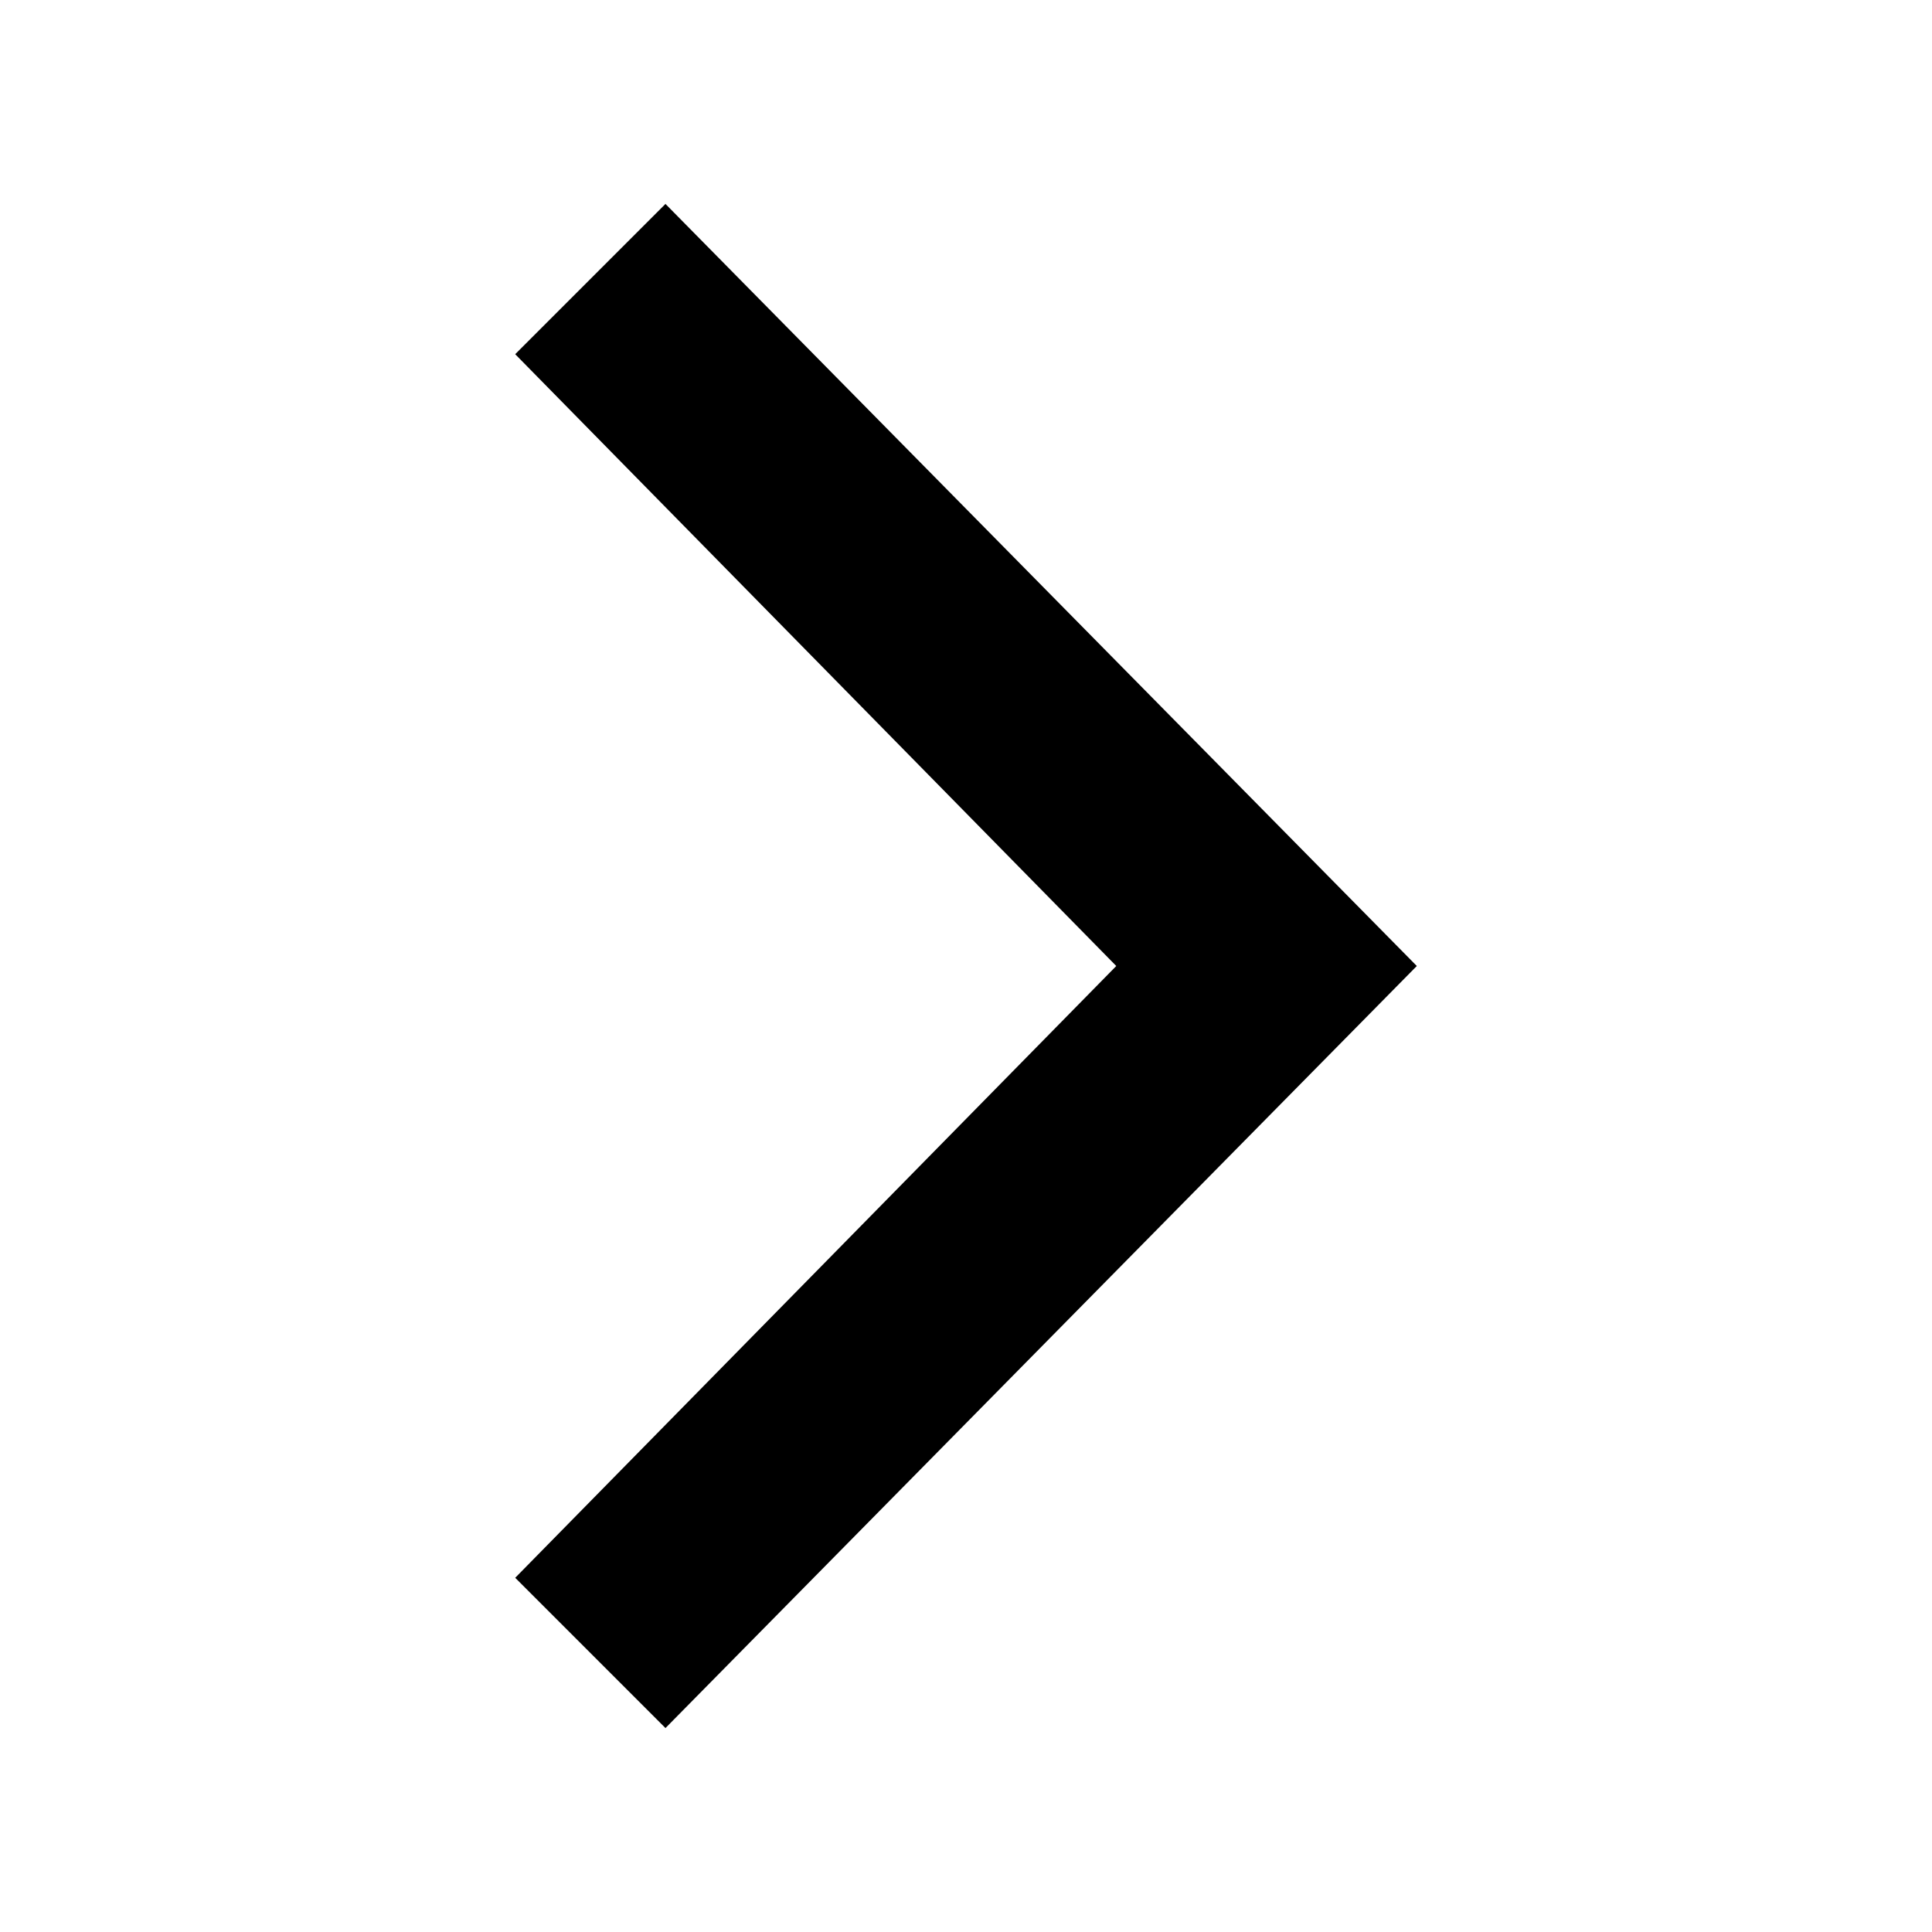
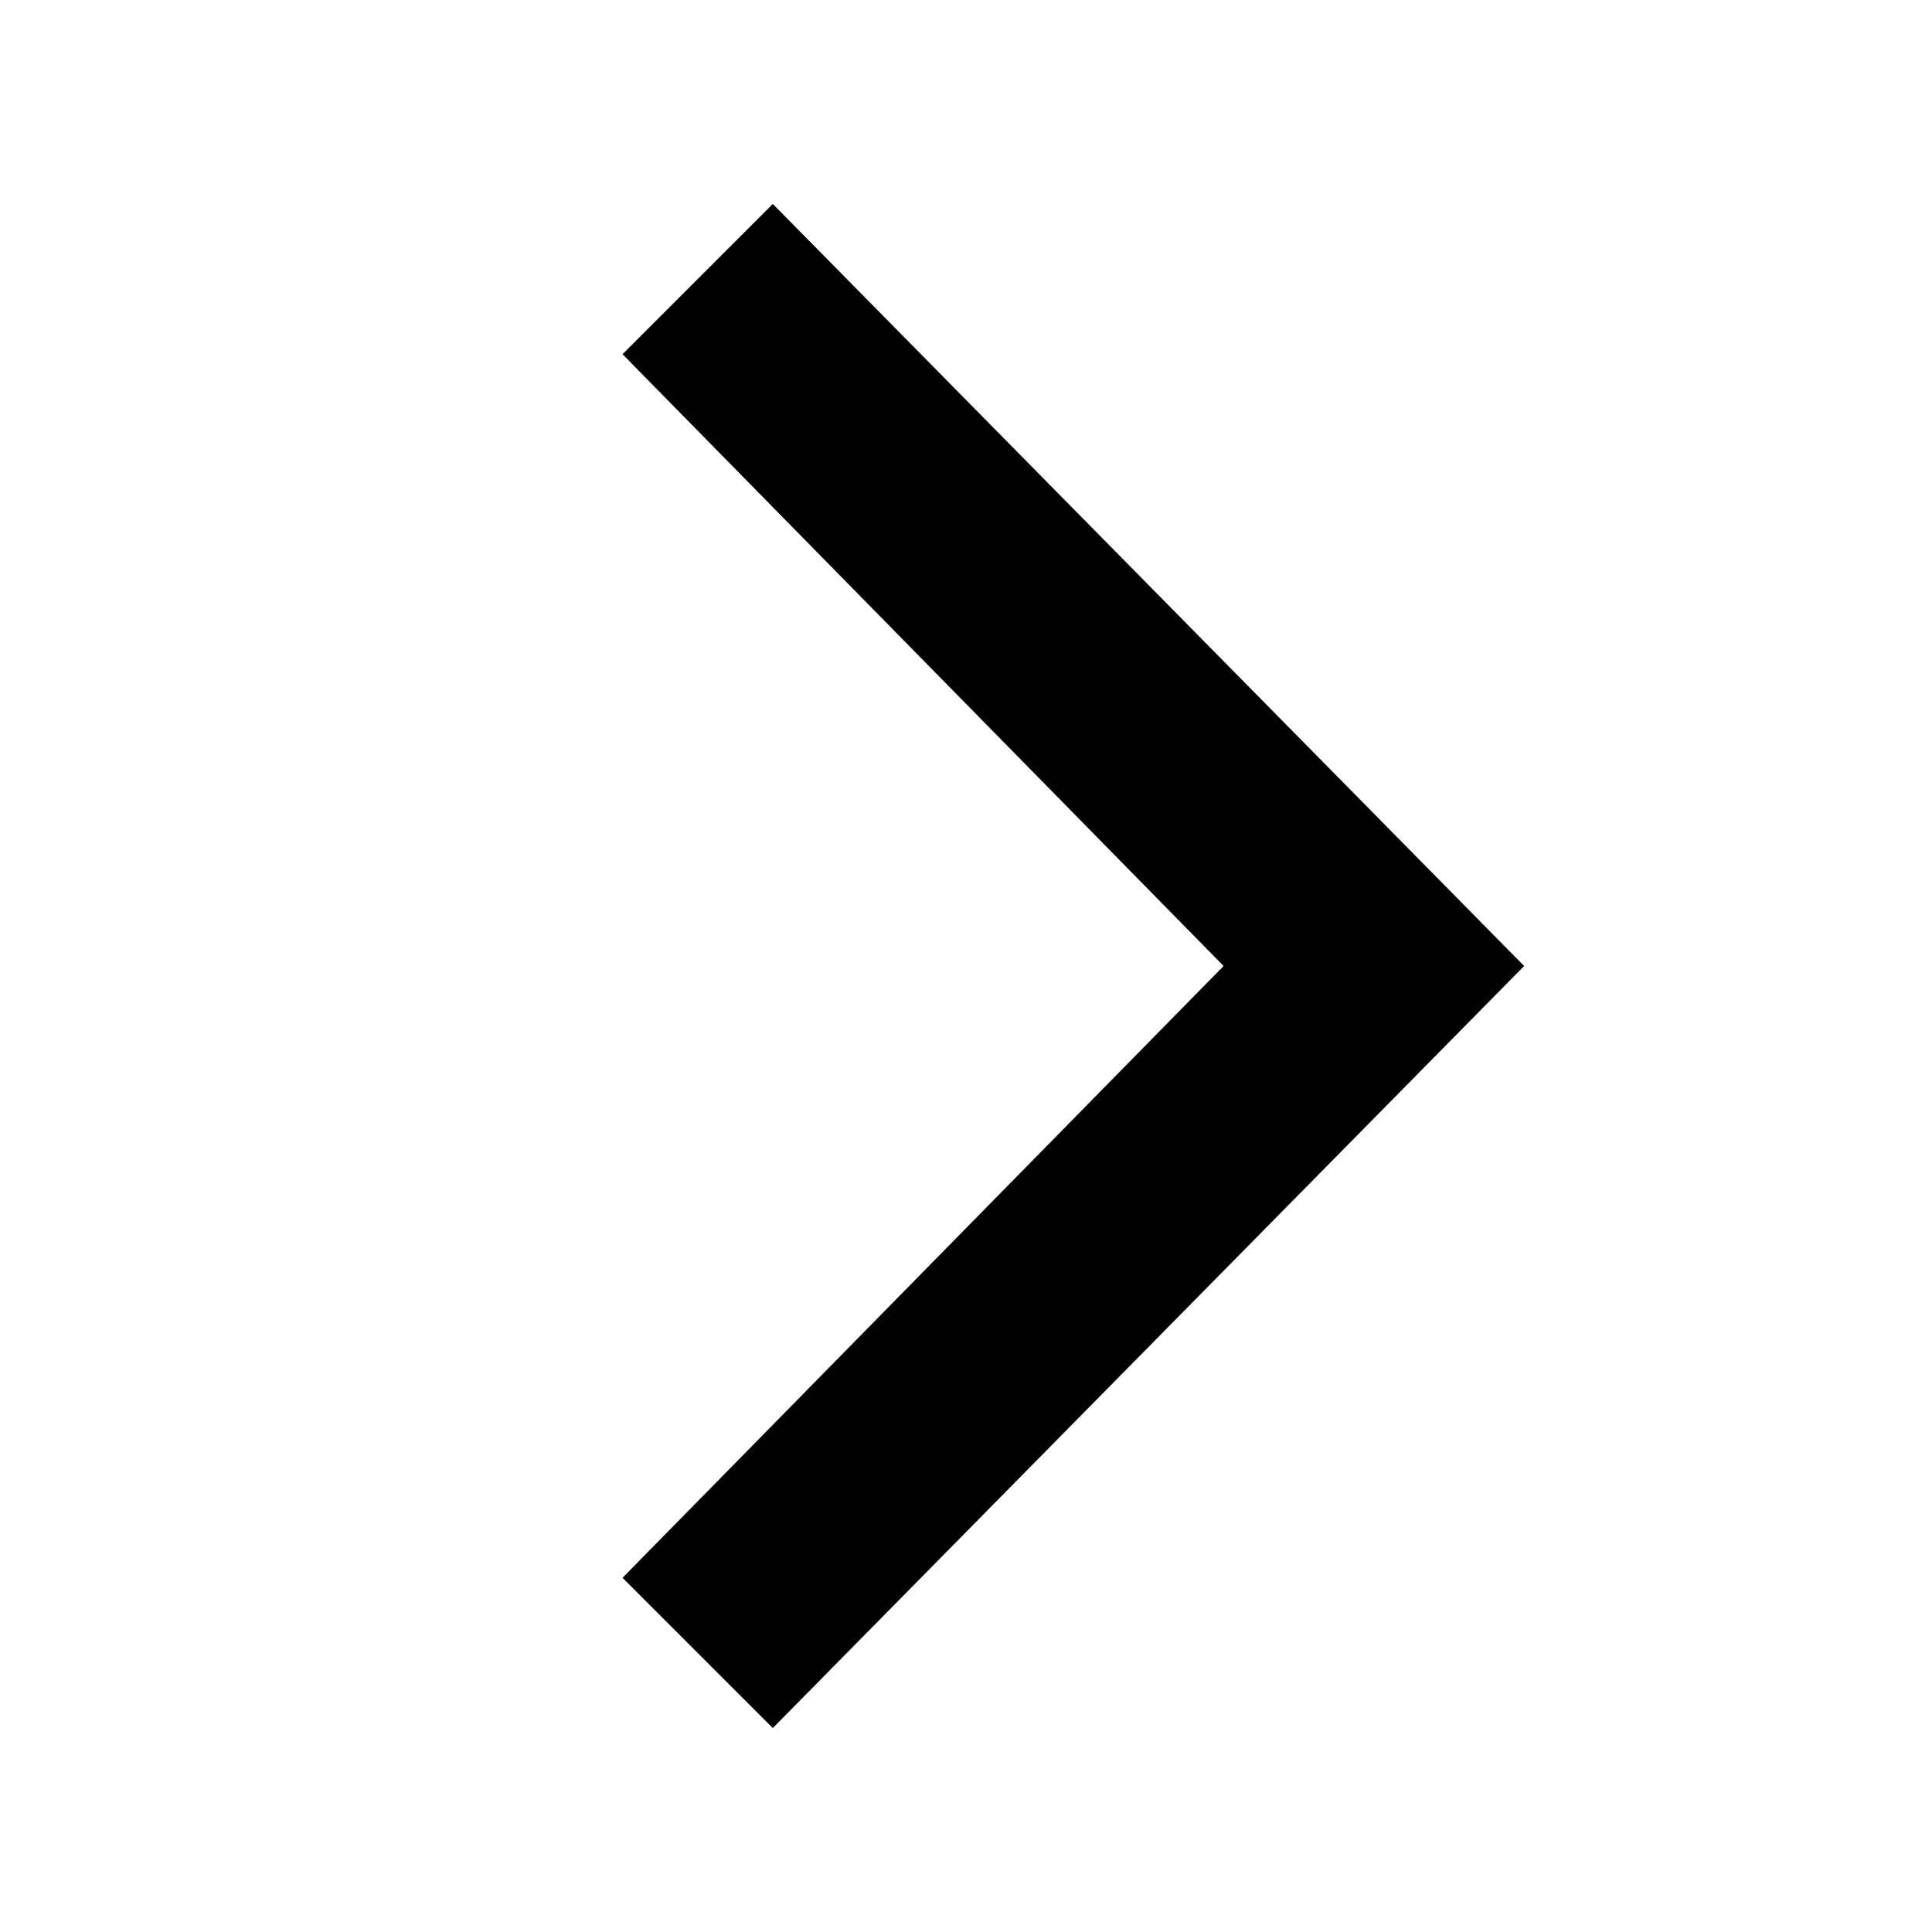
<svg xmlns="http://www.w3.org/2000/svg" version="1.1" id="Layer_1" x="0px" y="0px" viewBox="0 0 18 18" style="enable-background:new 0 0 18 18;" xml:space="preserve">
-   <polygon points="4.8,3.3 10.4,9 4.8,14.7 6.2,16.1 13.2,9 6.2,1.9 " />
+   <polygon points="5.8,3.3 11.4,9 5.8,14.7 7.2,16.1 14.2,9 7.2,1.9 " />
</svg>
